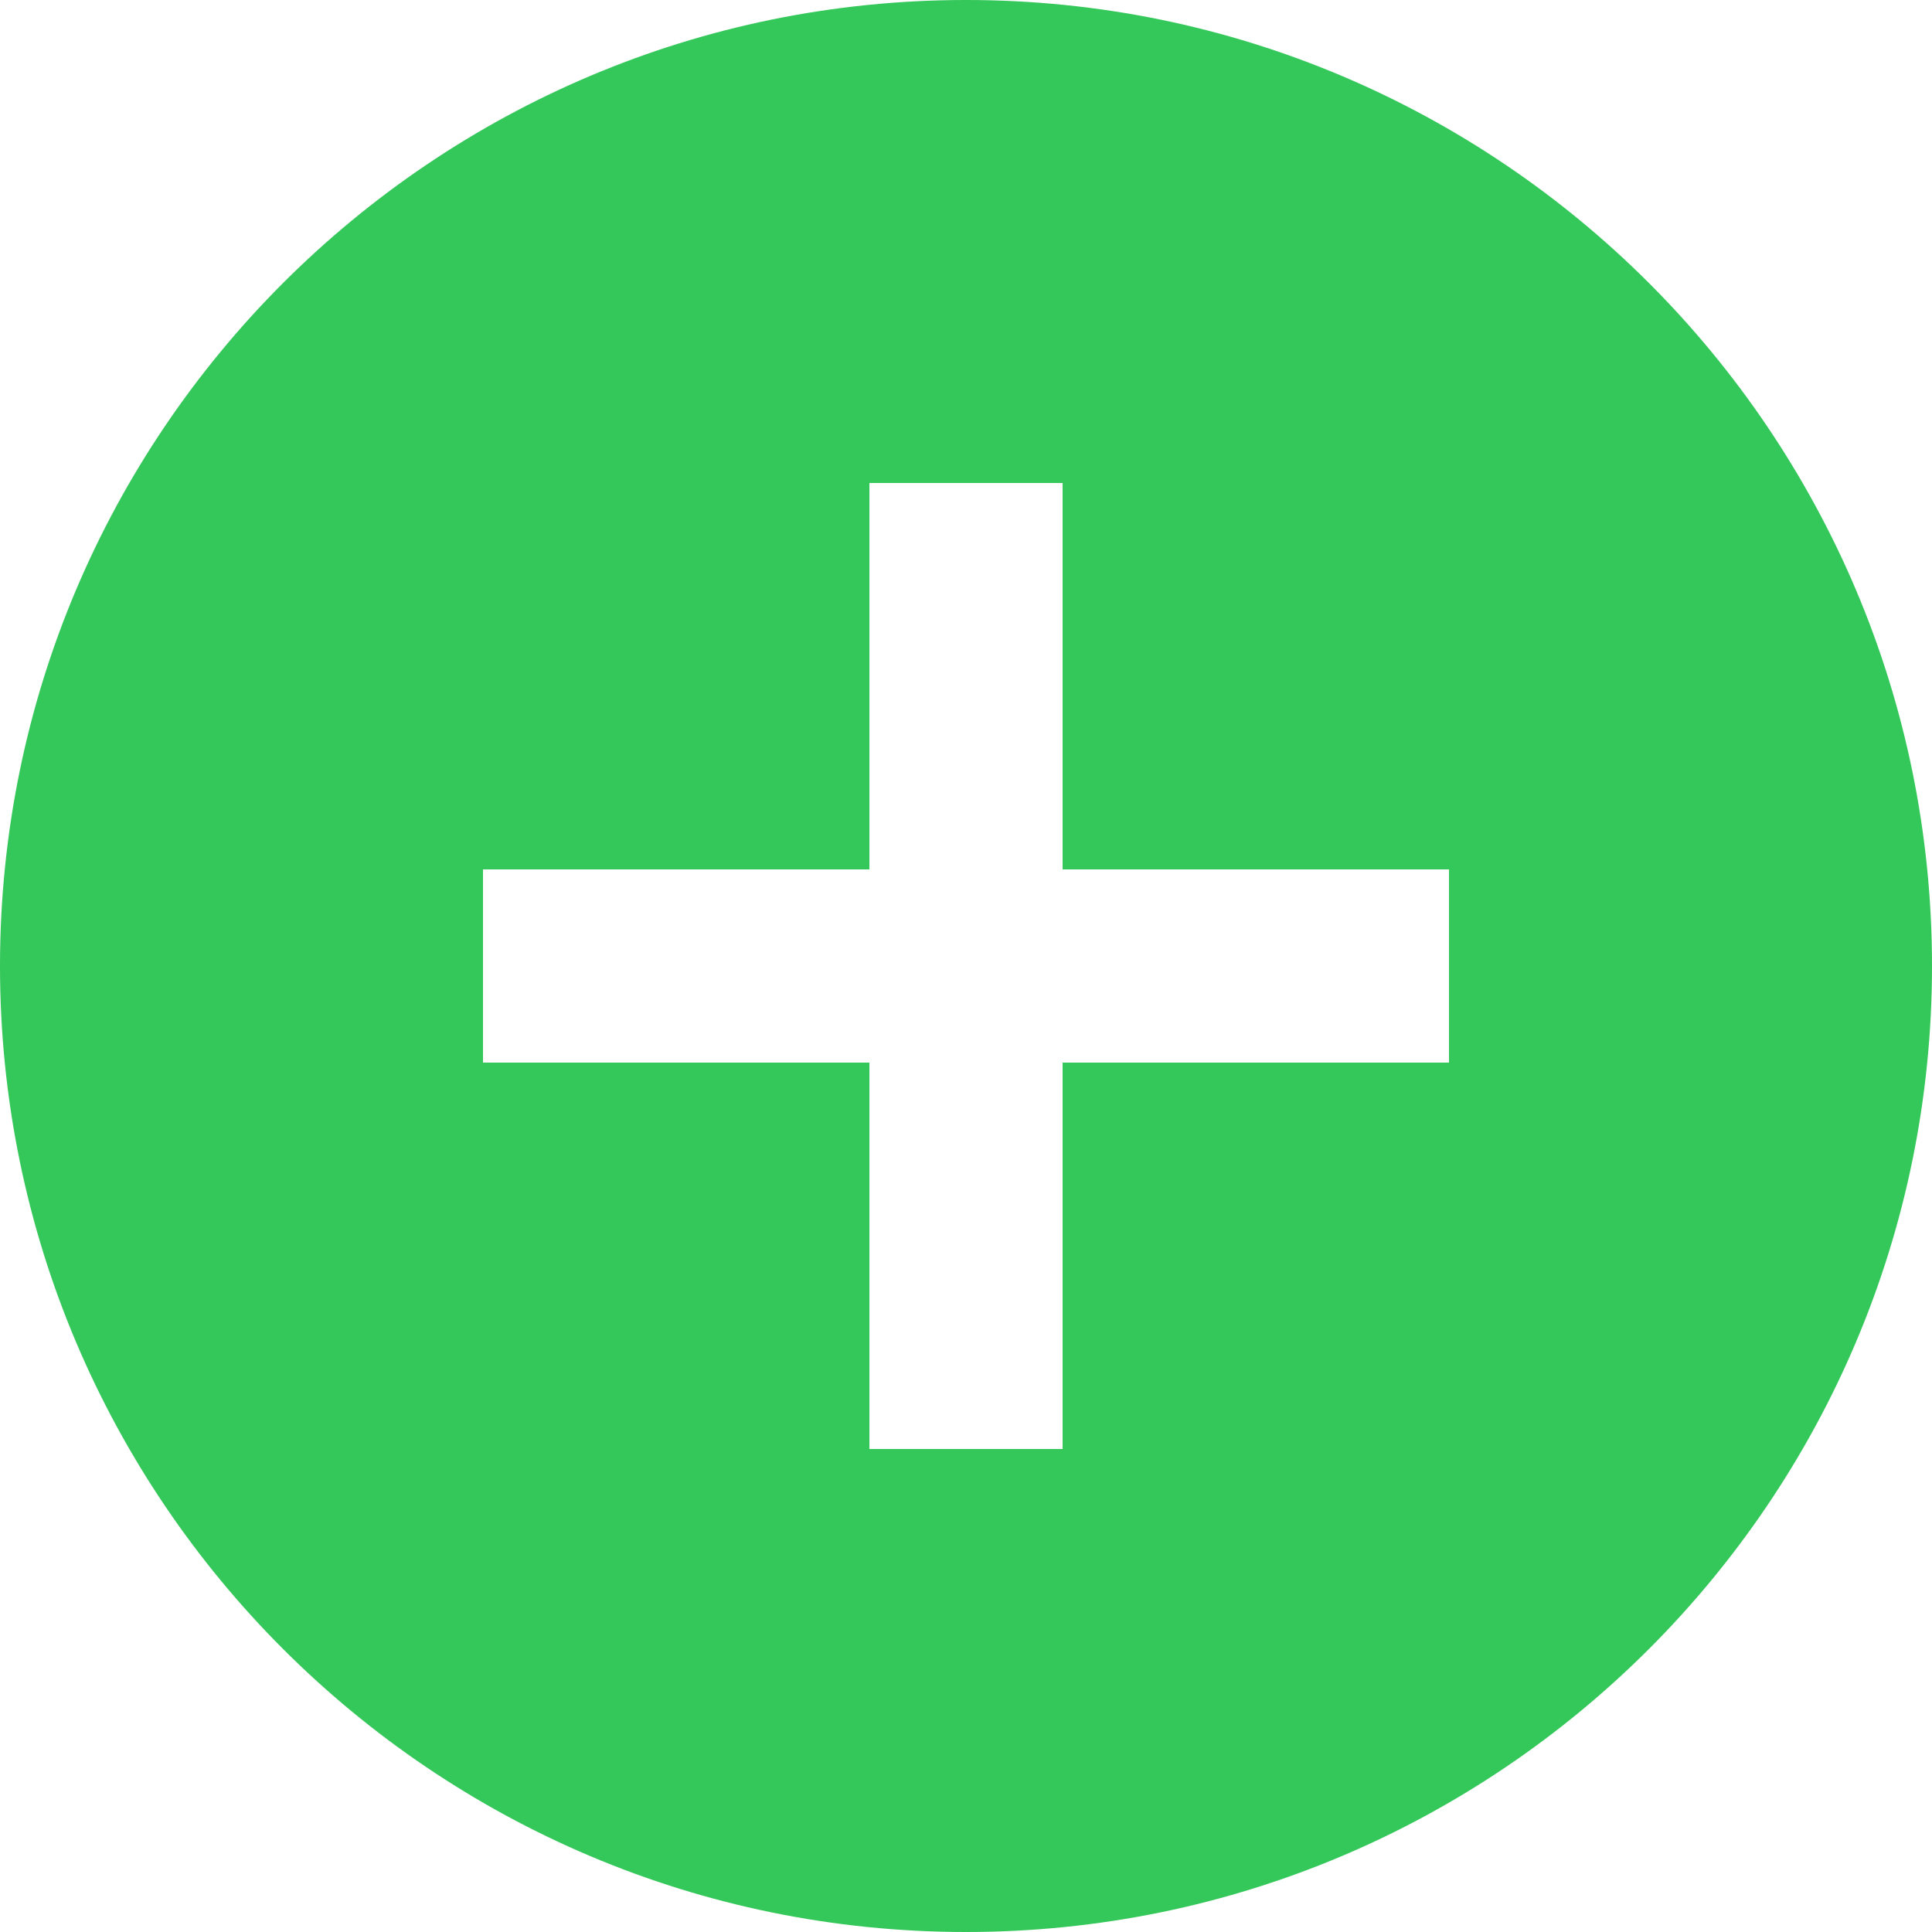
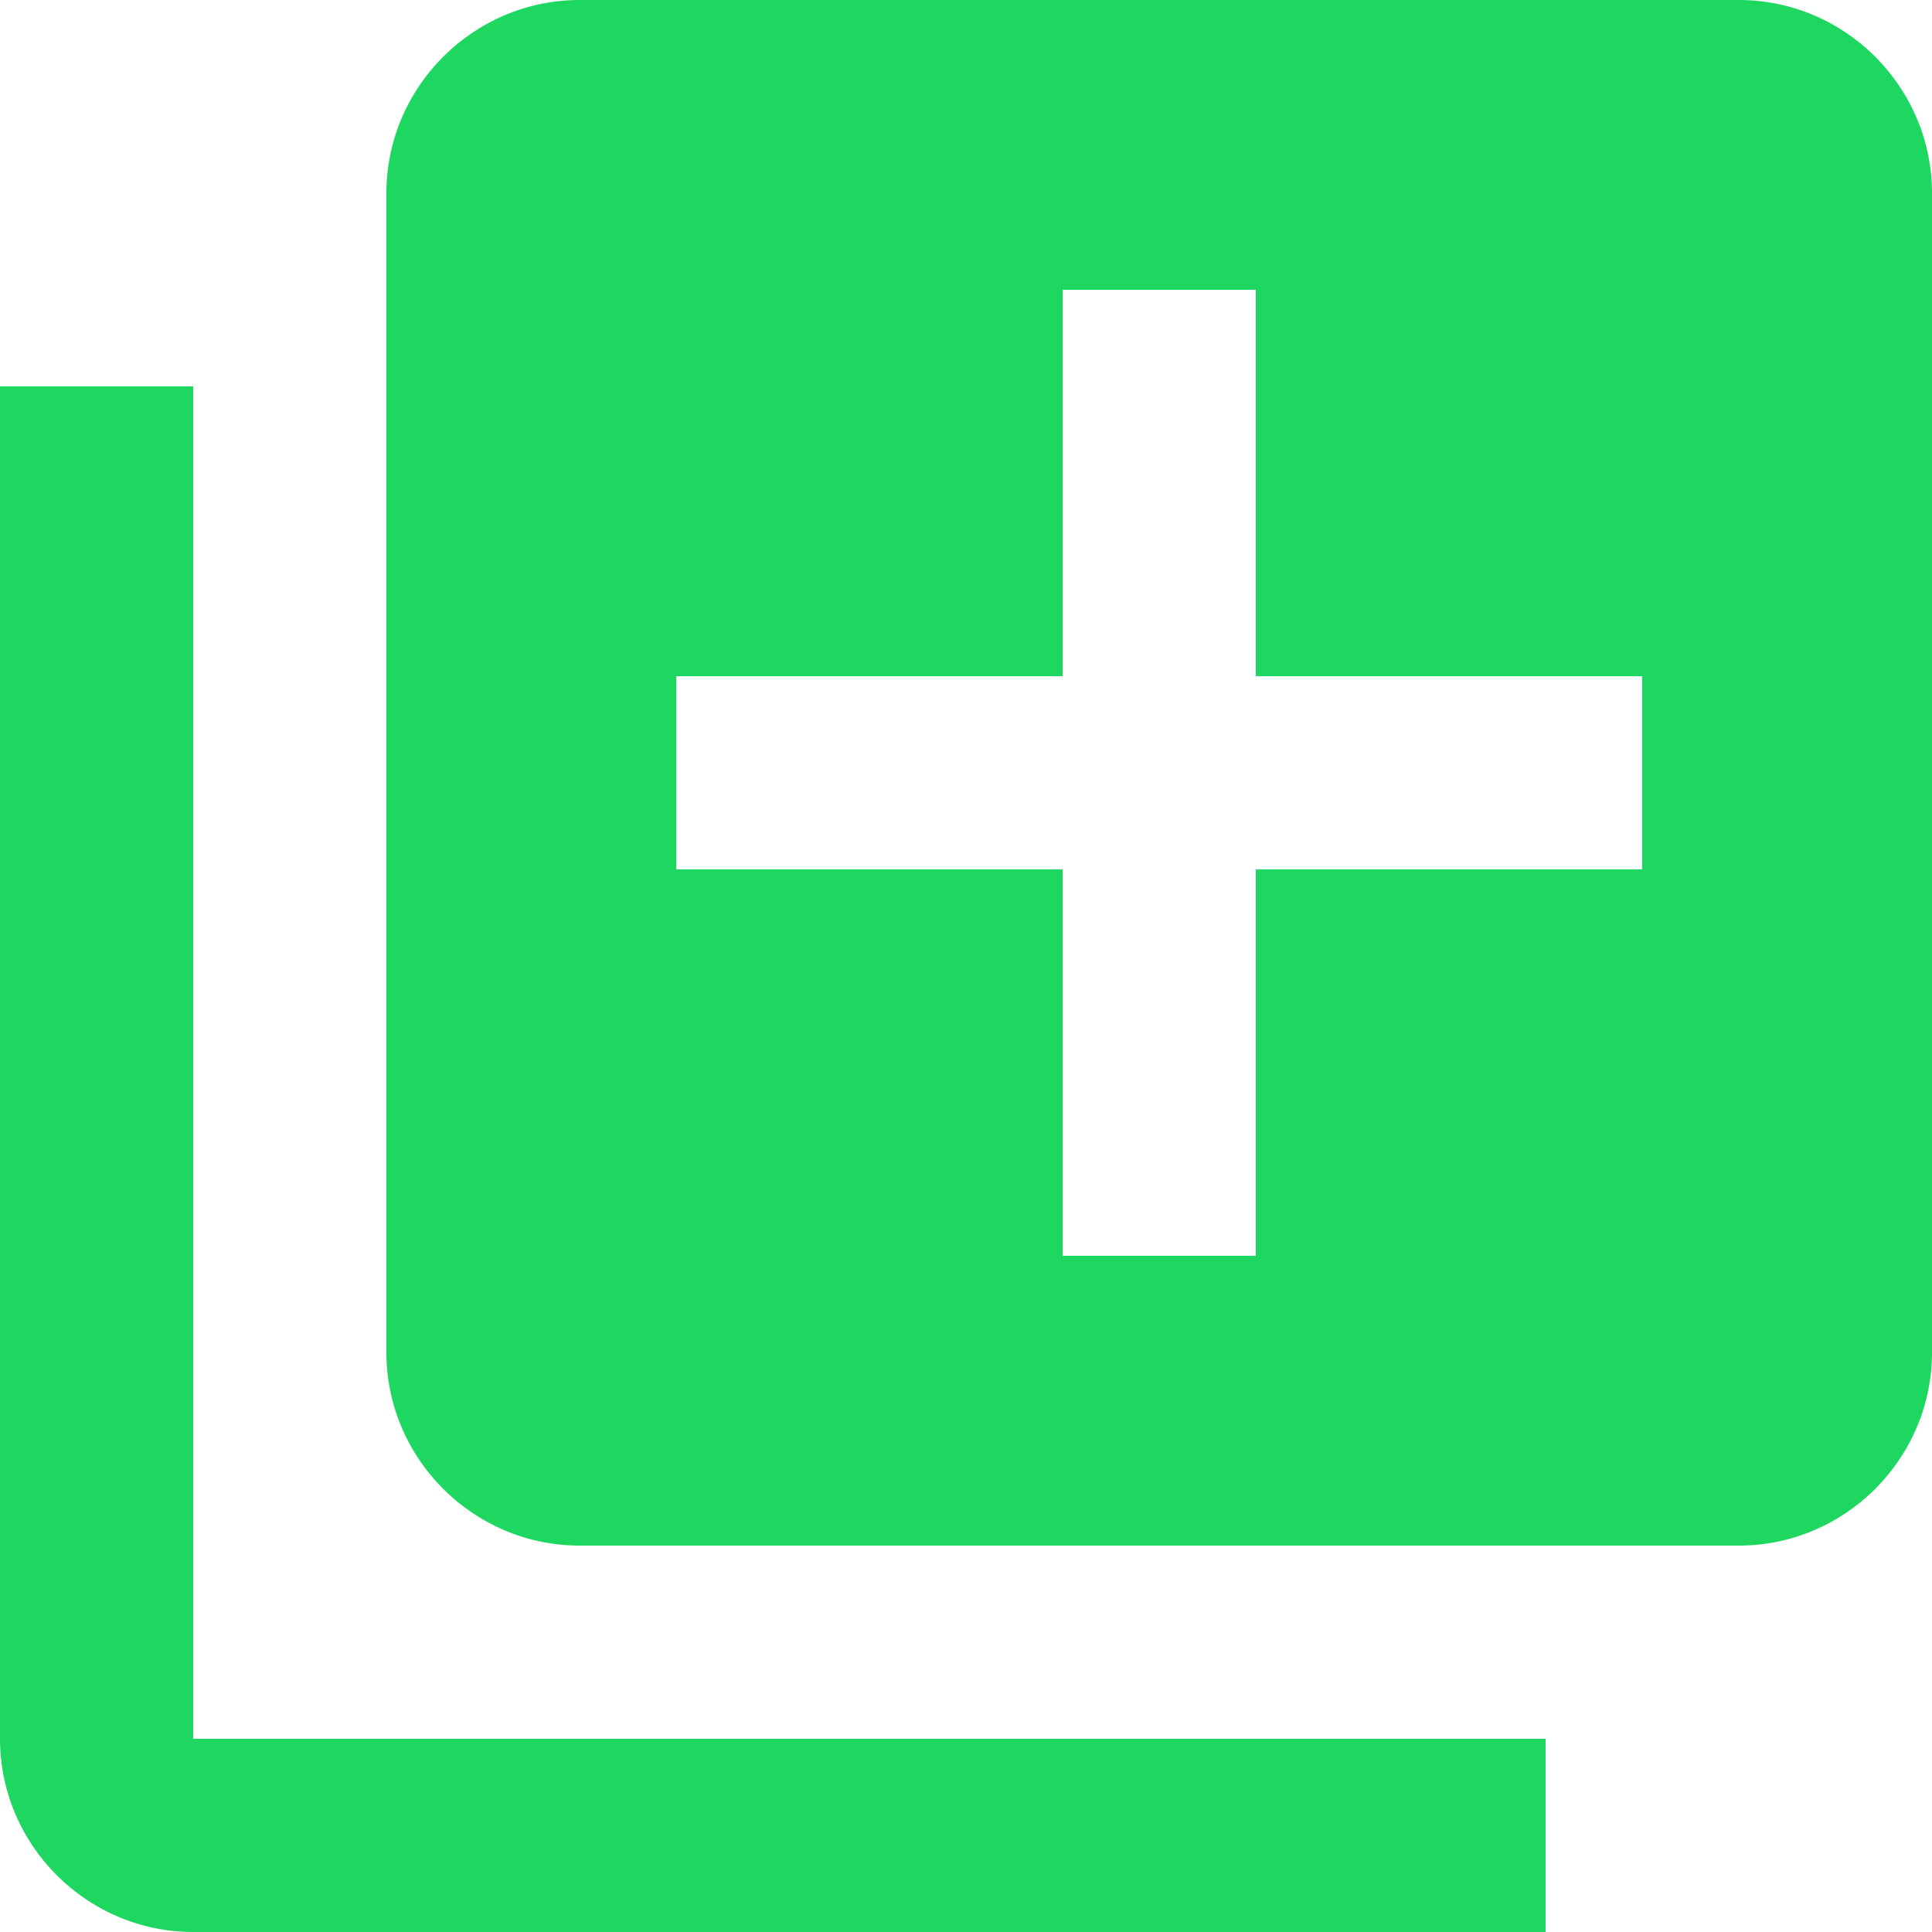
<svg xmlns="http://www.w3.org/2000/svg" width="20" height="20" viewBox="0 0 20 20" fill="none">
-   <path d="M10 0C4.48 0 0 4.48 0 10C0 15.52 4.48 20 10 20C15.52 20 20 15.52 20 10C20 4.48 15.52 0 10 0ZM15 11H11V15H9V11H5V9H9V5H11V9H15V11Z" fill="#34C759" />
+   <path d="M2 4H0V18C0 19.1 0.9 20 2 20H16V18H2V4ZM18 0H6C4.9 0 4 0.9 4 2V14C4 15.1 4.9 16 6 16H18C19.1 16 20 15.1 20 14V2C20 0.9 19.1 0 18 0ZM17 9H13V13H11V9H7V7H11V3H13V7H17V9Z" fill="#1ED760" />
</svg>
